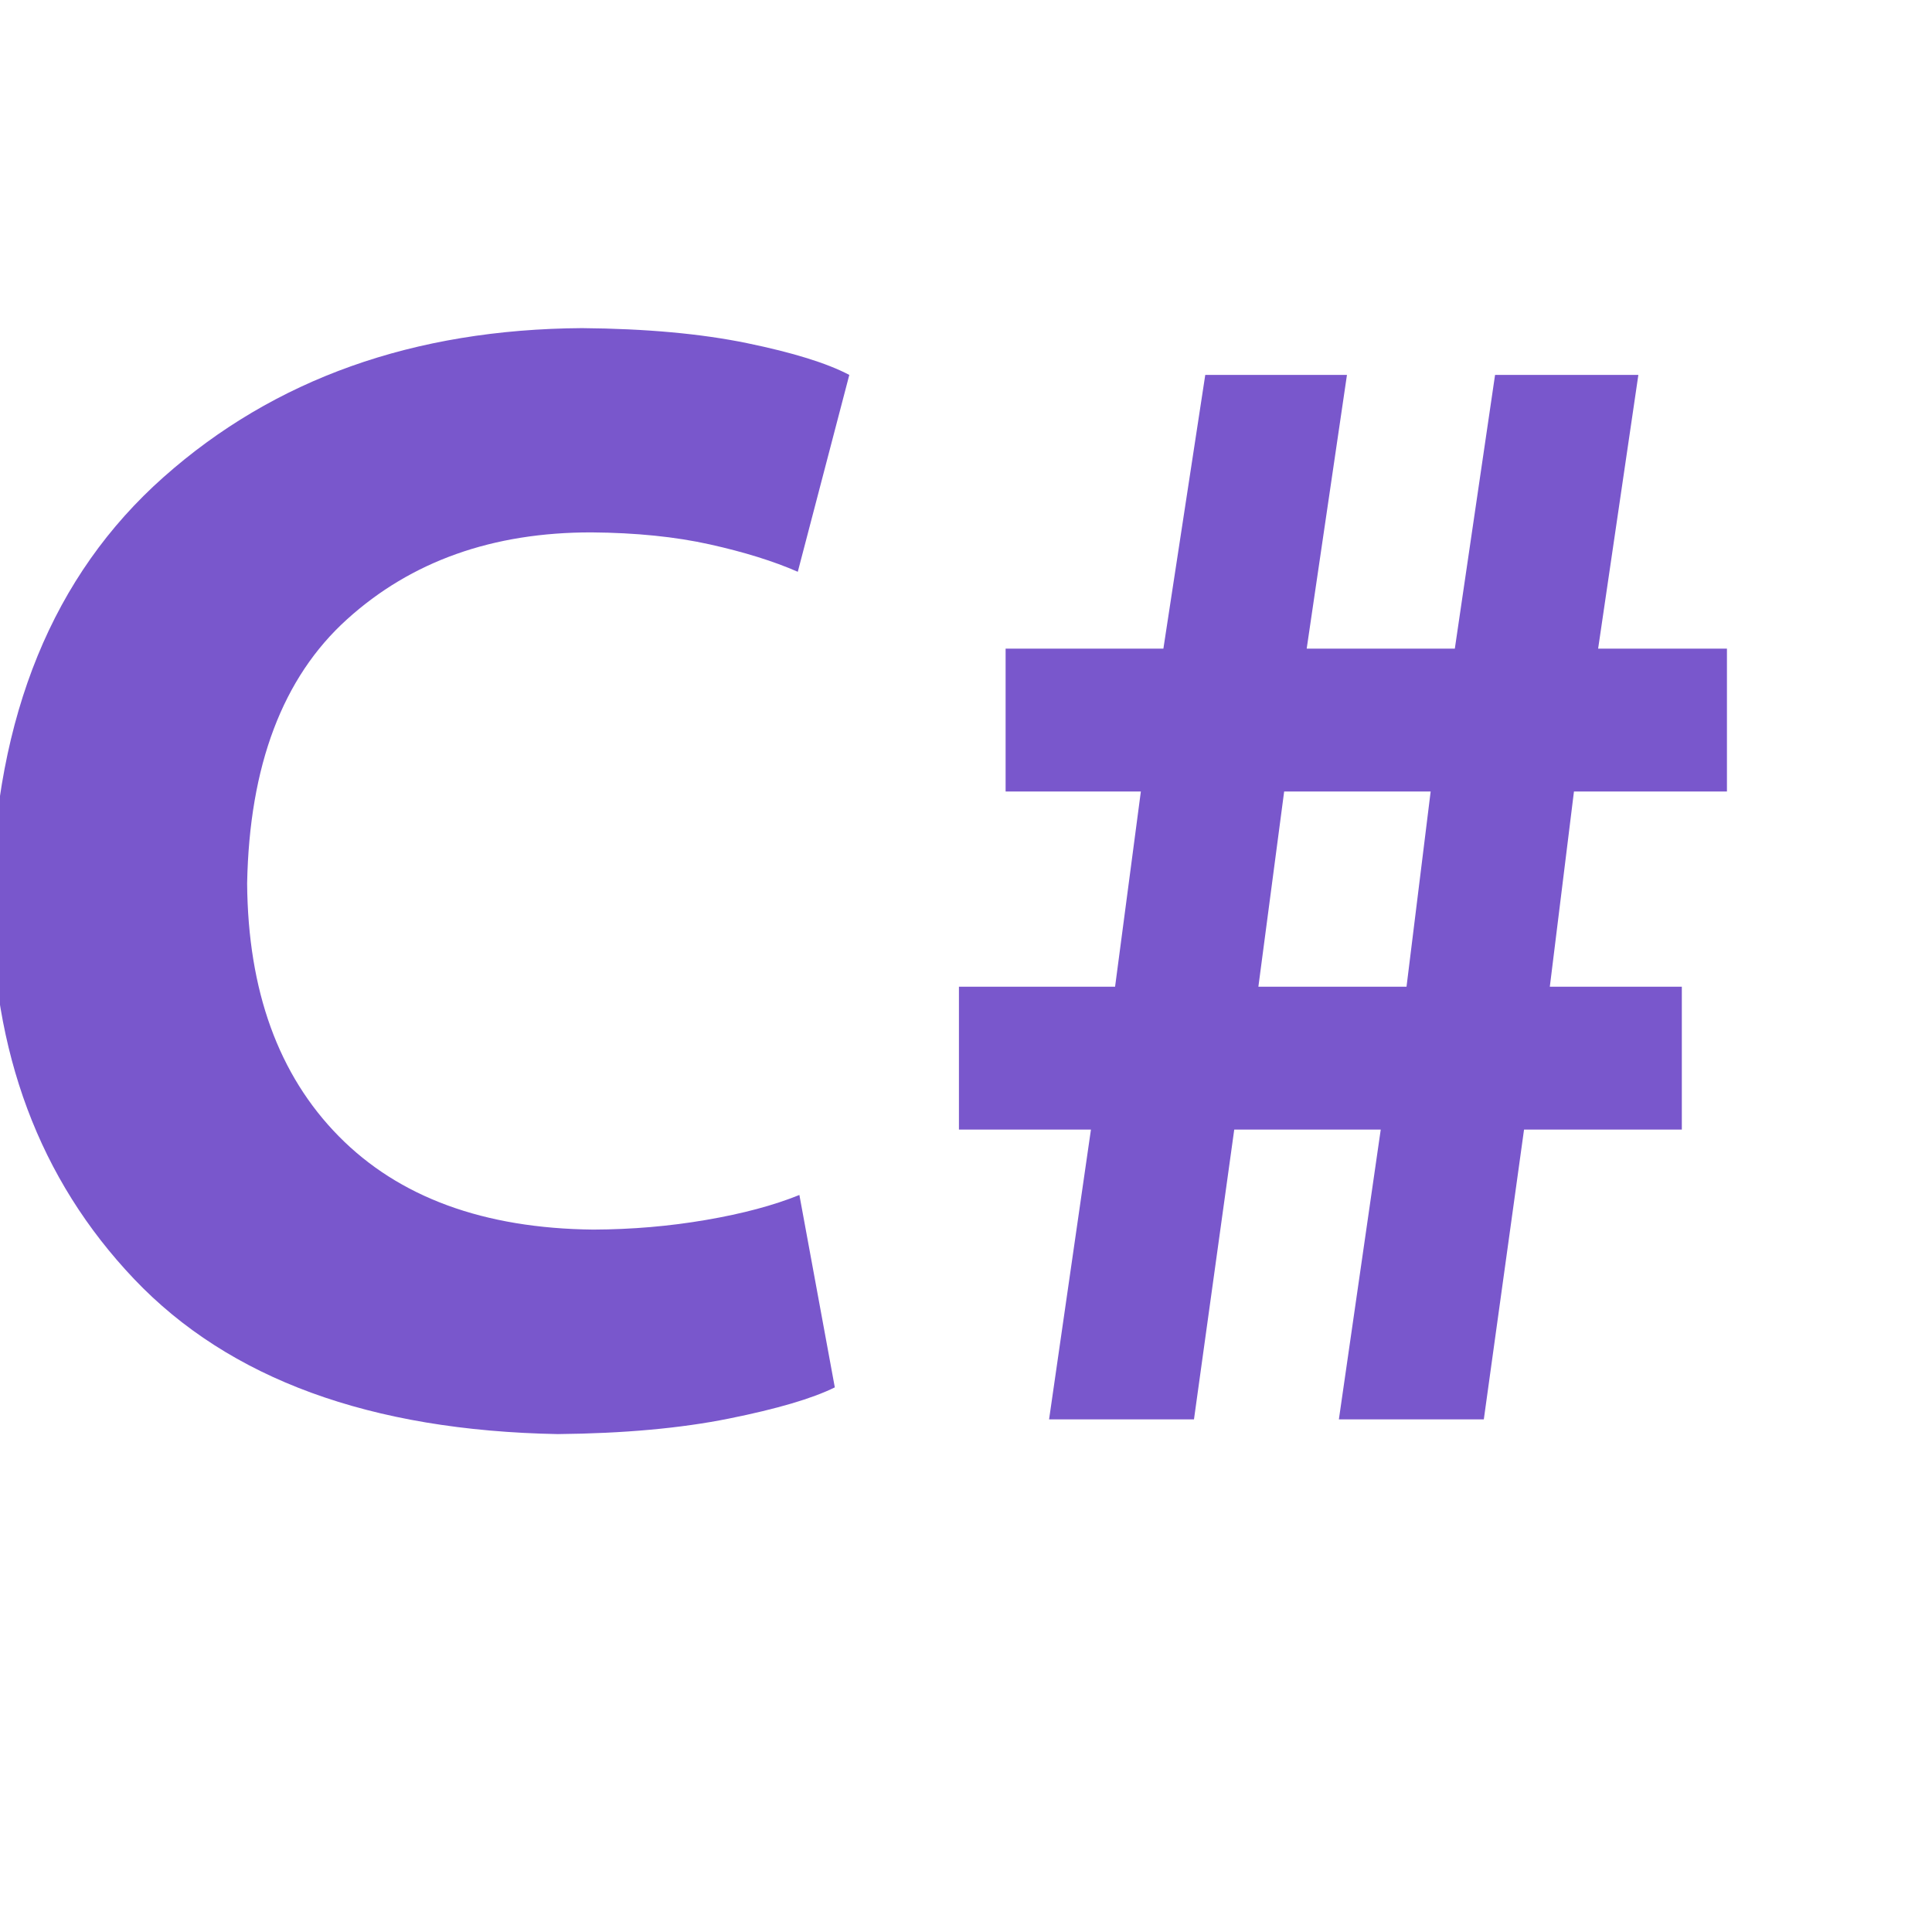
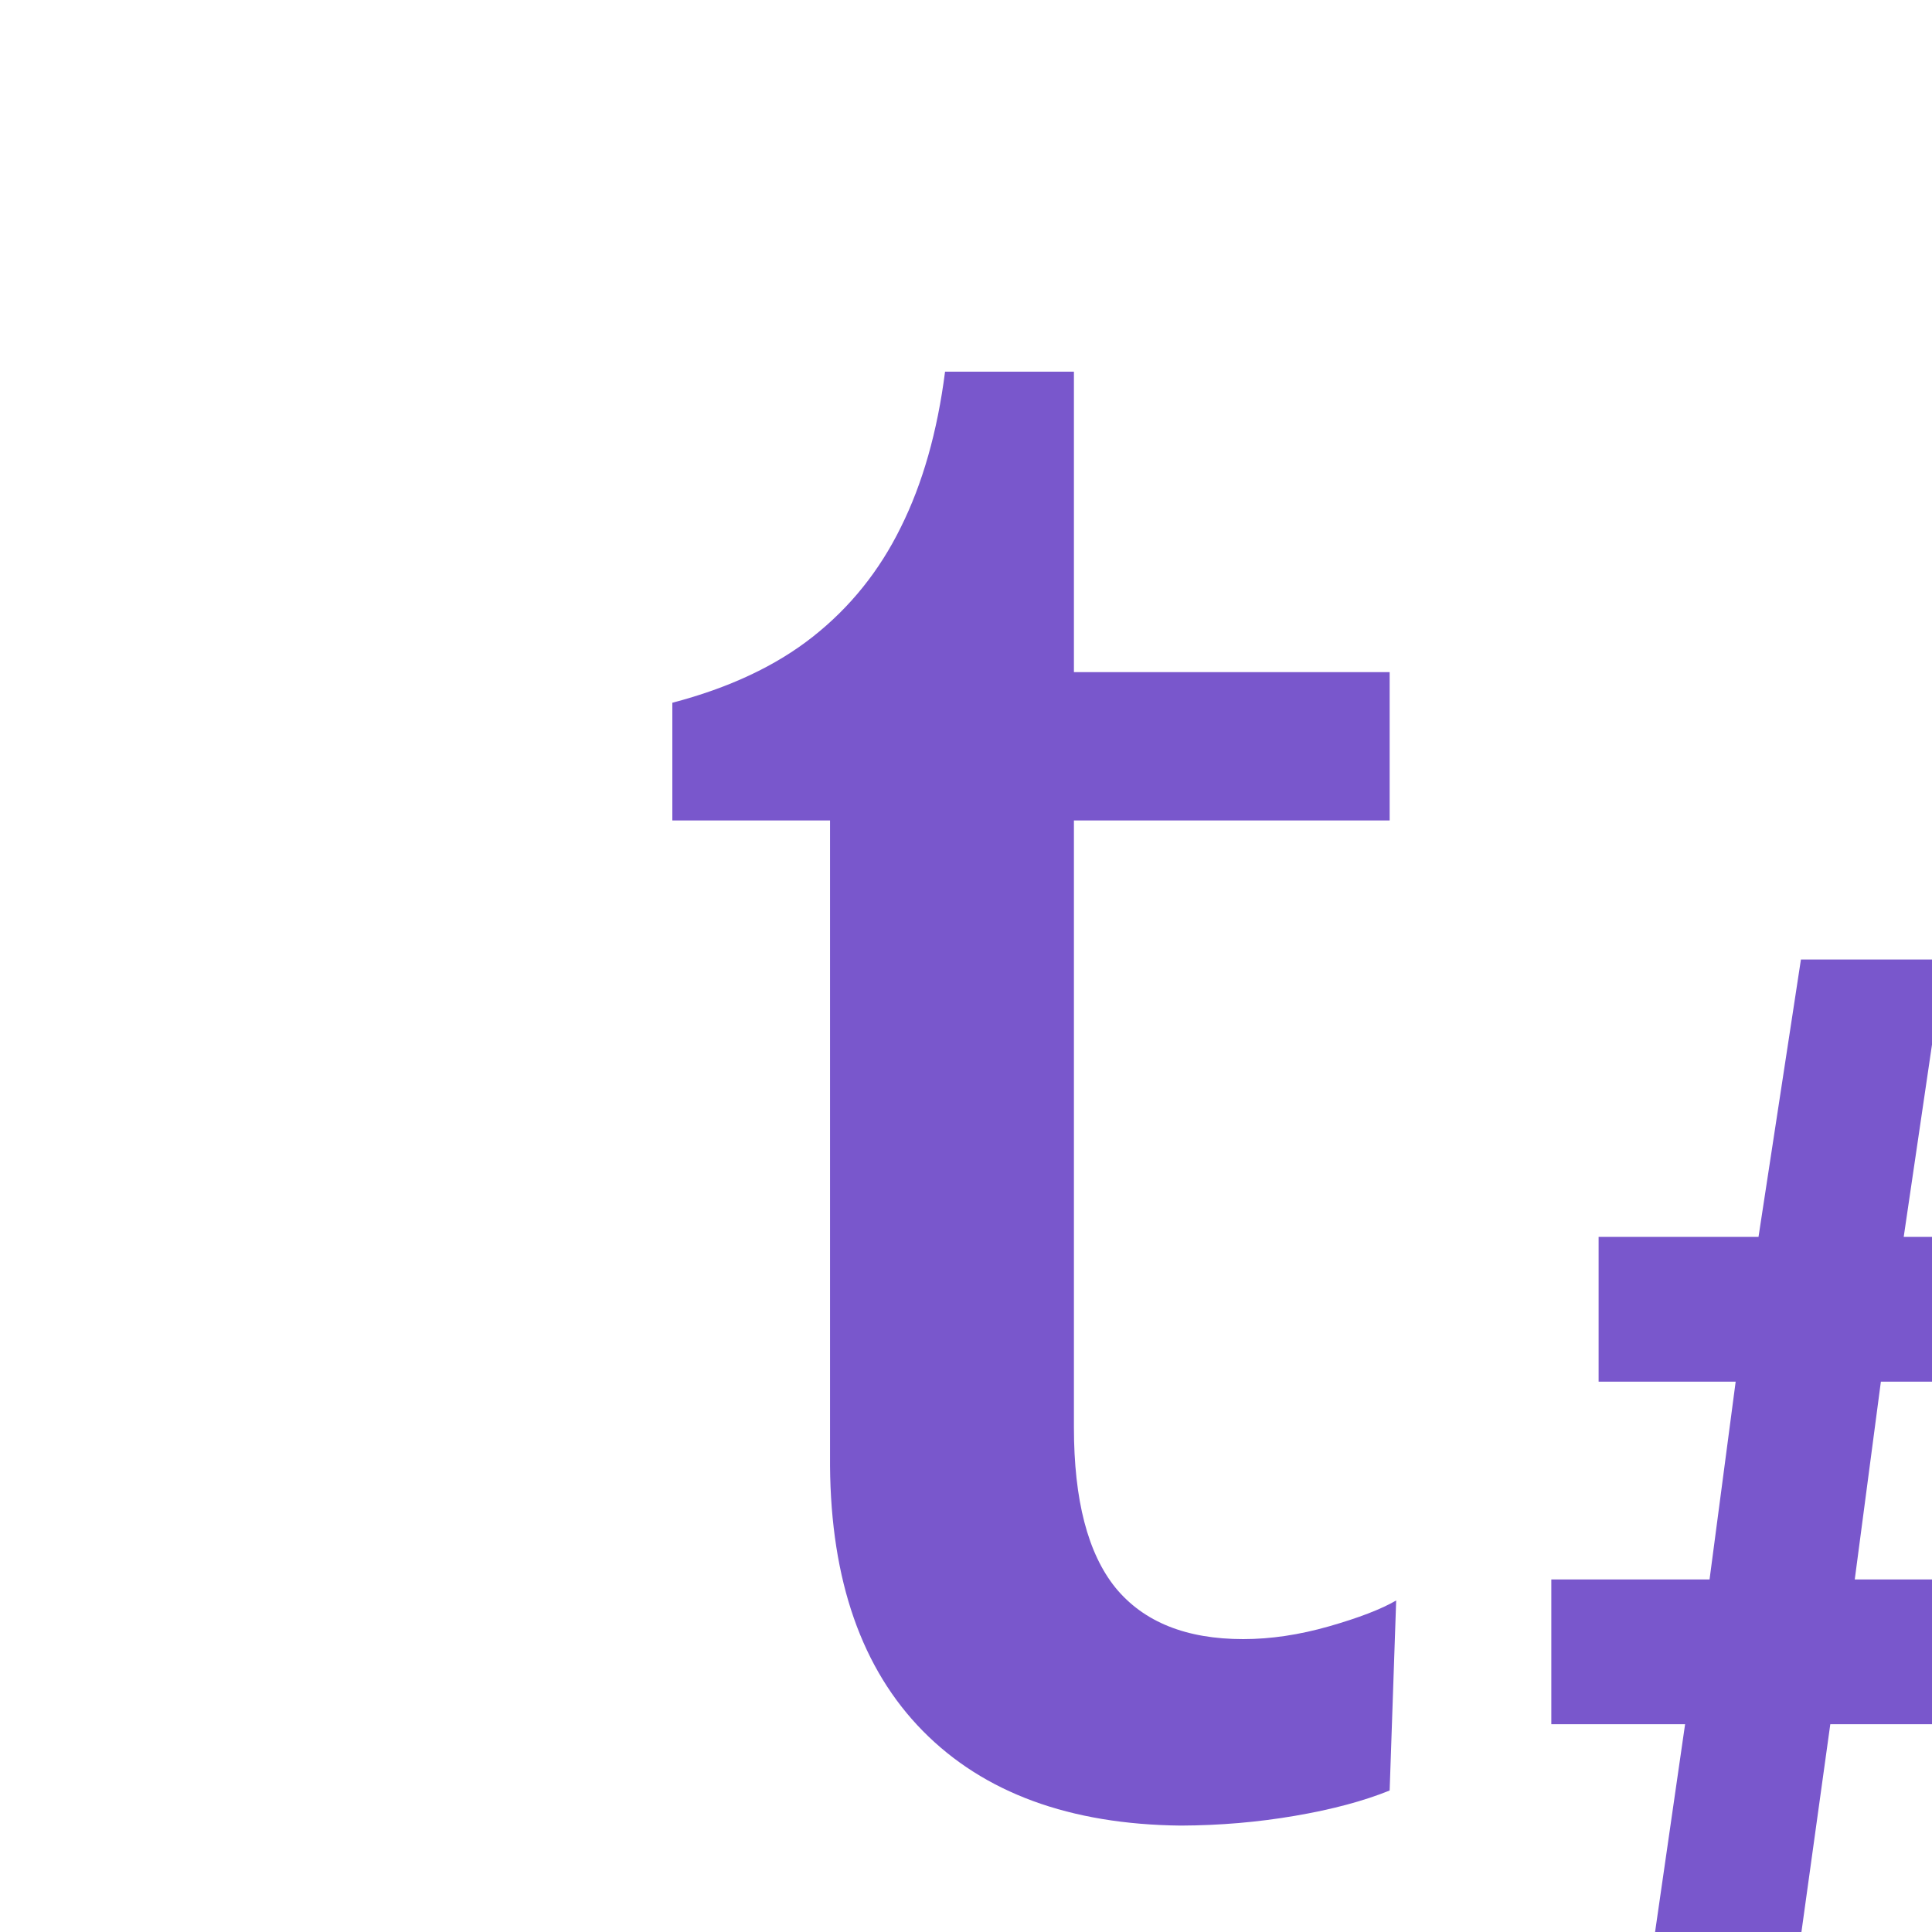
- <svg xmlns="http://www.w3.org/2000/svg" width="50" height="50" viewBox="0 0 76 76" version="1.1" baseProfile="full" enable-background="new 0 0 76.00 76.00" xml:space="preserve" fill="#000000">
-   <path fill="#7957cc" d="M 35.964,46.338C 35.29,46.611 34.474,46.829 33.515,46.993C 32.556,47.158 31.571,47.242 30.559,47.246C 27.687,47.216 25.461,46.399 23.882,44.796C 22.303,43.192 21.503,40.983 21.481,38.167C 21.54,35.075 22.413,32.767 24.099,31.243C 25.784,29.718 27.923,28.958 30.517,28.962C 31.679,28.971 32.712,29.076 33.615,29.277C 34.518,29.478 35.287,29.717 35.922,29.995L 37.273,24.832C 36.69,24.525 35.797,24.247 34.591,23.999C 33.386,23.751 31.944,23.619 30.263,23.605C 25.85,23.634 22.192,24.936 19.29,27.512C 16.389,30.087 14.885,33.763 14.778,38.538C 14.783,42.591 16.03,45.927 18.519,48.545C 21.009,51.163 24.713,52.518 29.63,52.609C 31.358,52.592 32.853,52.457 34.116,52.202C 35.38,51.948 36.305,51.675 36.893,51.384L 35.964,46.338 Z " transform="scale(1.5) translate(-15, -15)" />
-   <path fill="#7957cc" fill-opacity="1" stroke-width="0.2" stroke-linejoin="round" d="M 48.001,40.876L 48.677,35.757L 52.519,35.757L 51.886,40.876L 48.001,40.876 Z M 46.312,52.223L 47.368,44.623L 51.21,44.623L 50.112,52.223L 53.913,52.223L 54.968,44.623L 59.106,44.623L 59.106,40.876L 55.644,40.876L 56.277,35.757L 60.289,35.757L 60.289,32.01L 56.911,32.01L 57.966,24.832L 54.208,24.832L 53.153,32.01L 49.268,32.01L 50.324,24.832L 46.608,24.832L 45.51,32.01L 41.372,32.01L 41.372,35.757L 44.919,35.757L 44.243,40.876L 40.148,40.876L 40.148,44.623L 43.61,44.623L 42.512,52.223L 46.312,52.223 Z" transform="scale(1.5) translate(-15, -15)" />
+ <svg xmlns="http://www.w3.org/2000/svg" width="50" height="50" viewBox="0 0 50 50">
+   <path fill="#7957CC" d="M 35.964,46.338C 35.29,46.611 34.474,46.829 33.515,46.993C 32.556,47.158 31.571,47.242 30.559,47.246C 27.687,47.216 25.461,46.399 23.882,44.796C 22.303,43.192 21.503,40.904 21.481,37.933L 21.481,21.234L 17.4,21.234L 17.4,18.187C 18.87,17.802 20.083,17.232 21.038,16.477C 22.001,15.717 22.76,14.773 23.314,13.644C 23.877,12.515 24.259,11.173 24.458,9.619L 27.793,9.619L 27.793,17.395L 35.964,17.395L 35.964,21.234L 27.793,21.234L 27.793,36.94C 27.793,38.82 28.152,40.204 28.871,41.093C 29.599,41.978 30.7,42.42 32.174,42.42C 32.884,42.42 33.625,42.31 34.397,42.089C 35.169,41.868 35.747,41.645 36.133,41.42L 35.964,46.338 Z" />
+   <path fill="#7957cc" fill-opacity="1" stroke-width="0.2" stroke-linejoin="round" d="M 48.001,40.876L 48.677,35.757L 52.519,35.757L 51.886,40.876L 48.001,40.876 Z M 46.312,52.223L 47.368,44.623L 51.21,44.623L 50.112,52.223L 53.913,52.223L 54.968,44.623L 59.106,44.623L 59.106,40.876L 55.644,40.876L 56.277,35.757L 60.289,35.757L 60.289,32.01L 56.911,32.01L 57.966,24.832L 54.208,24.832L 53.153,32.01L 49.268,32.01L 50.324,24.832L 46.608,24.832L 45.51,32.01L 41.372,32.01L 41.372,35.757L 44.919,35.757L 44.243,40.876L 40.148,40.876L 40.148,44.623L 43.61,44.623L 42.512,52.223L 46.312,52.223 Z" />
</svg>
